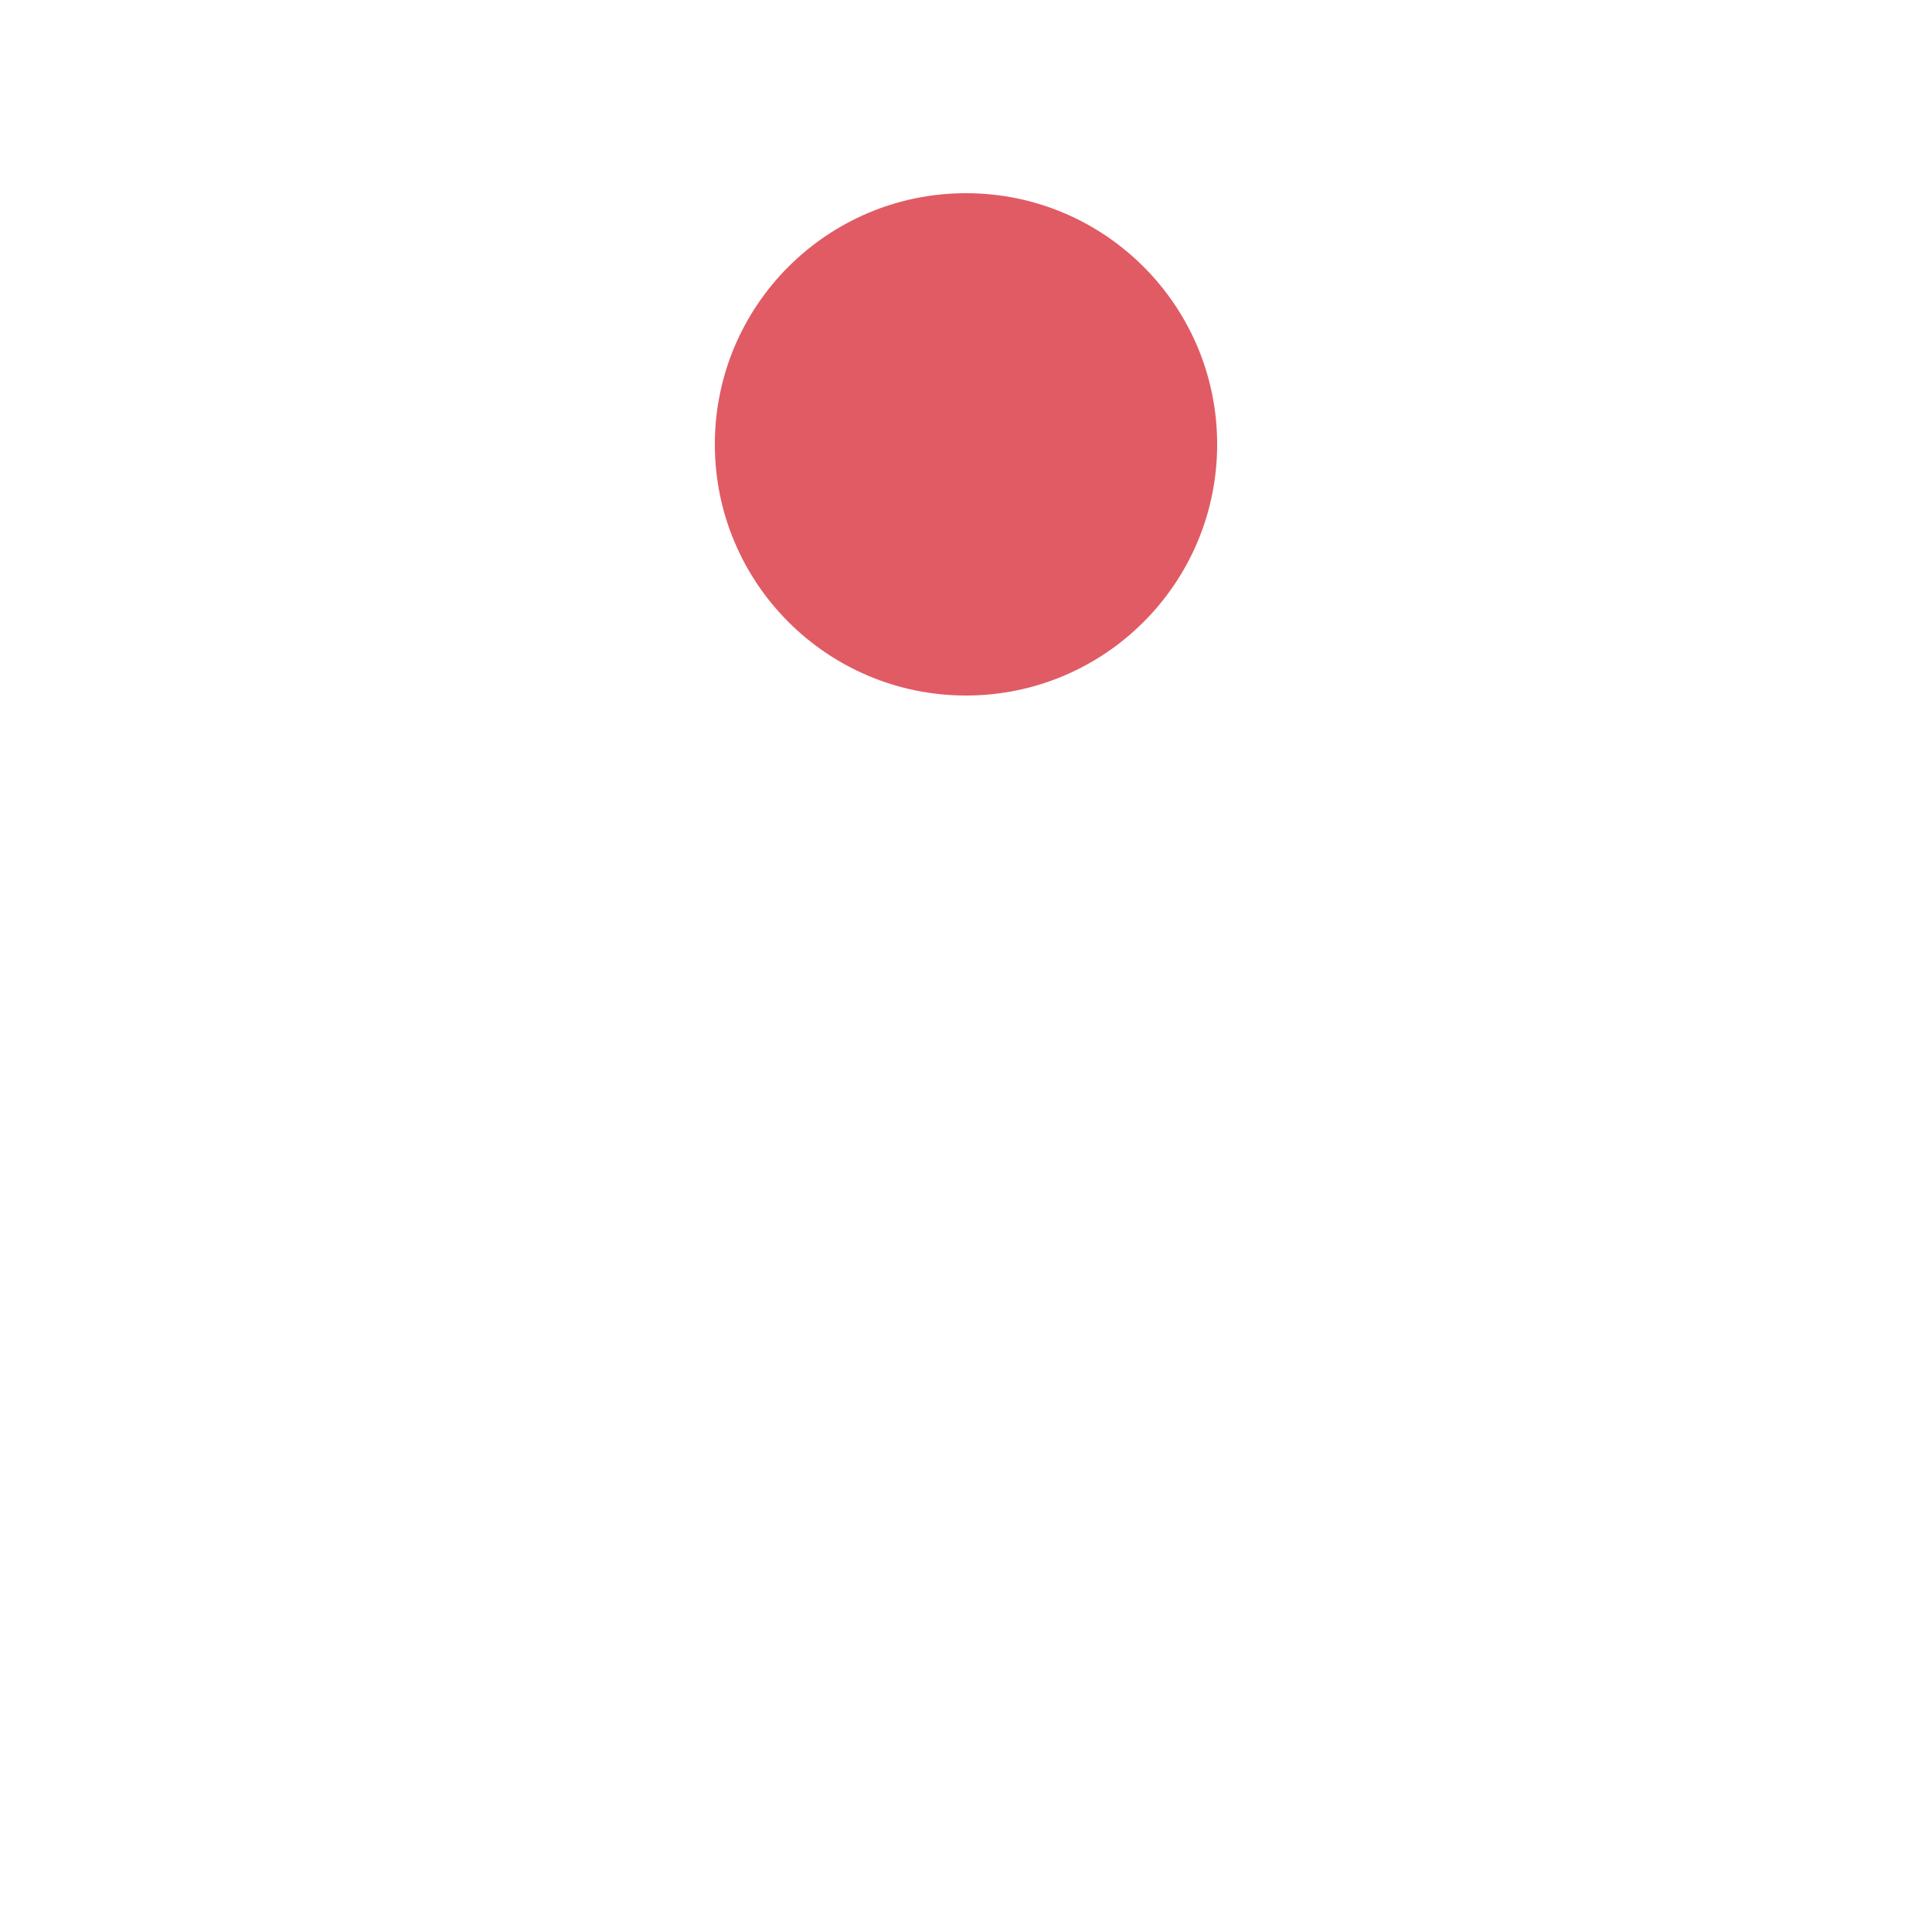
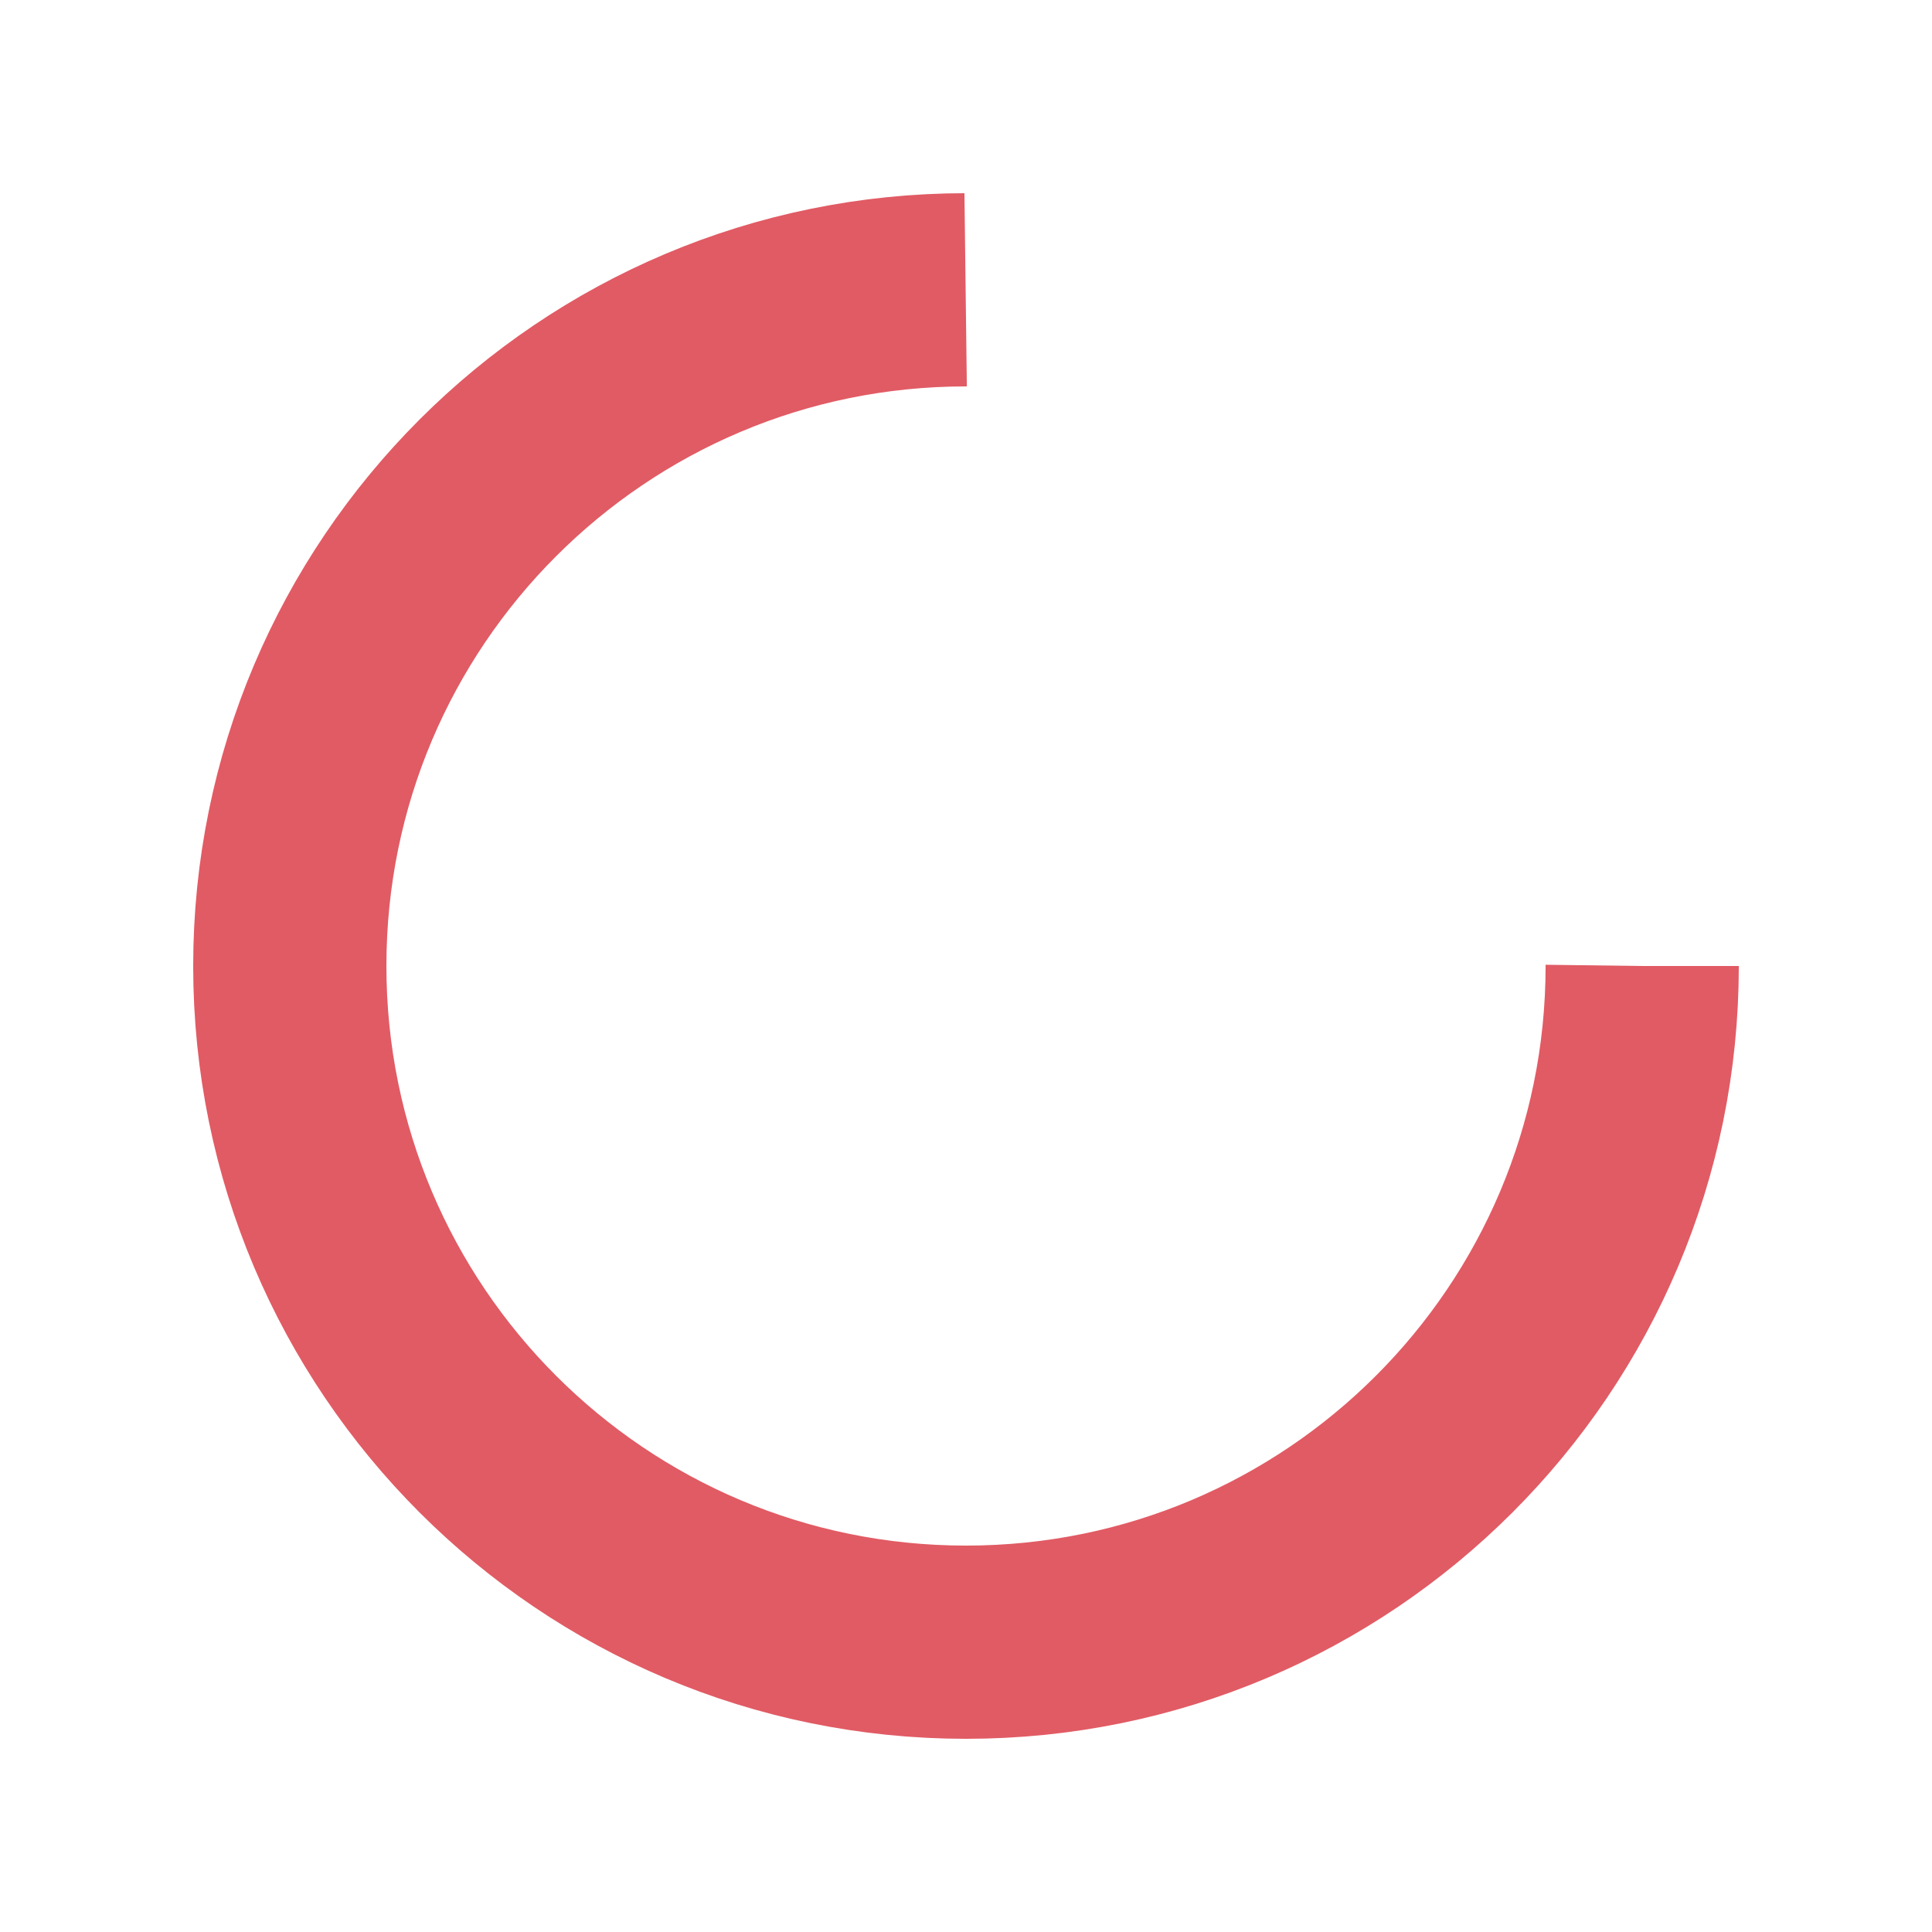
- <svg xmlns="http://www.w3.org/2000/svg" style="margin: auto; background: none; display: block; shape-rendering: auto;" width="200px" height="200px" viewBox="0 0 100 100" preserveAspectRatio="xMidYMid">
-   <circle cx="50" cy="23" r="13" fill="#e15b64">
-     <animate attributeName="cy" dur="1s" repeatCount="indefinite" calcMode="spline" keySplines="0.45 0 0.9 0.55;0 0.45 0.55 0.9" keyTimes="0;0.5;1" values="23;77;23" />
-   </circle>
+ <svg xmlns="http://www.w3.org/2000/svg" viewBox="0 0 100 100" preserveAspectRatio="xMidYMid" width="200" height="200" style="shape-rendering: auto; display: block;">
+   <g>
+     <circle cx="50" cy="50" fill="none" stroke="#e15b64" stroke-width="10" r="35" stroke-dasharray="164.934 56.978">
+       <animateTransform attributeName="transform" type="rotate" repeatCount="indefinite" dur="1s" values="0 50 50;360 50 50" keyTimes="0;1" />
+     </circle>
+     <g />
+   </g>
</svg>
